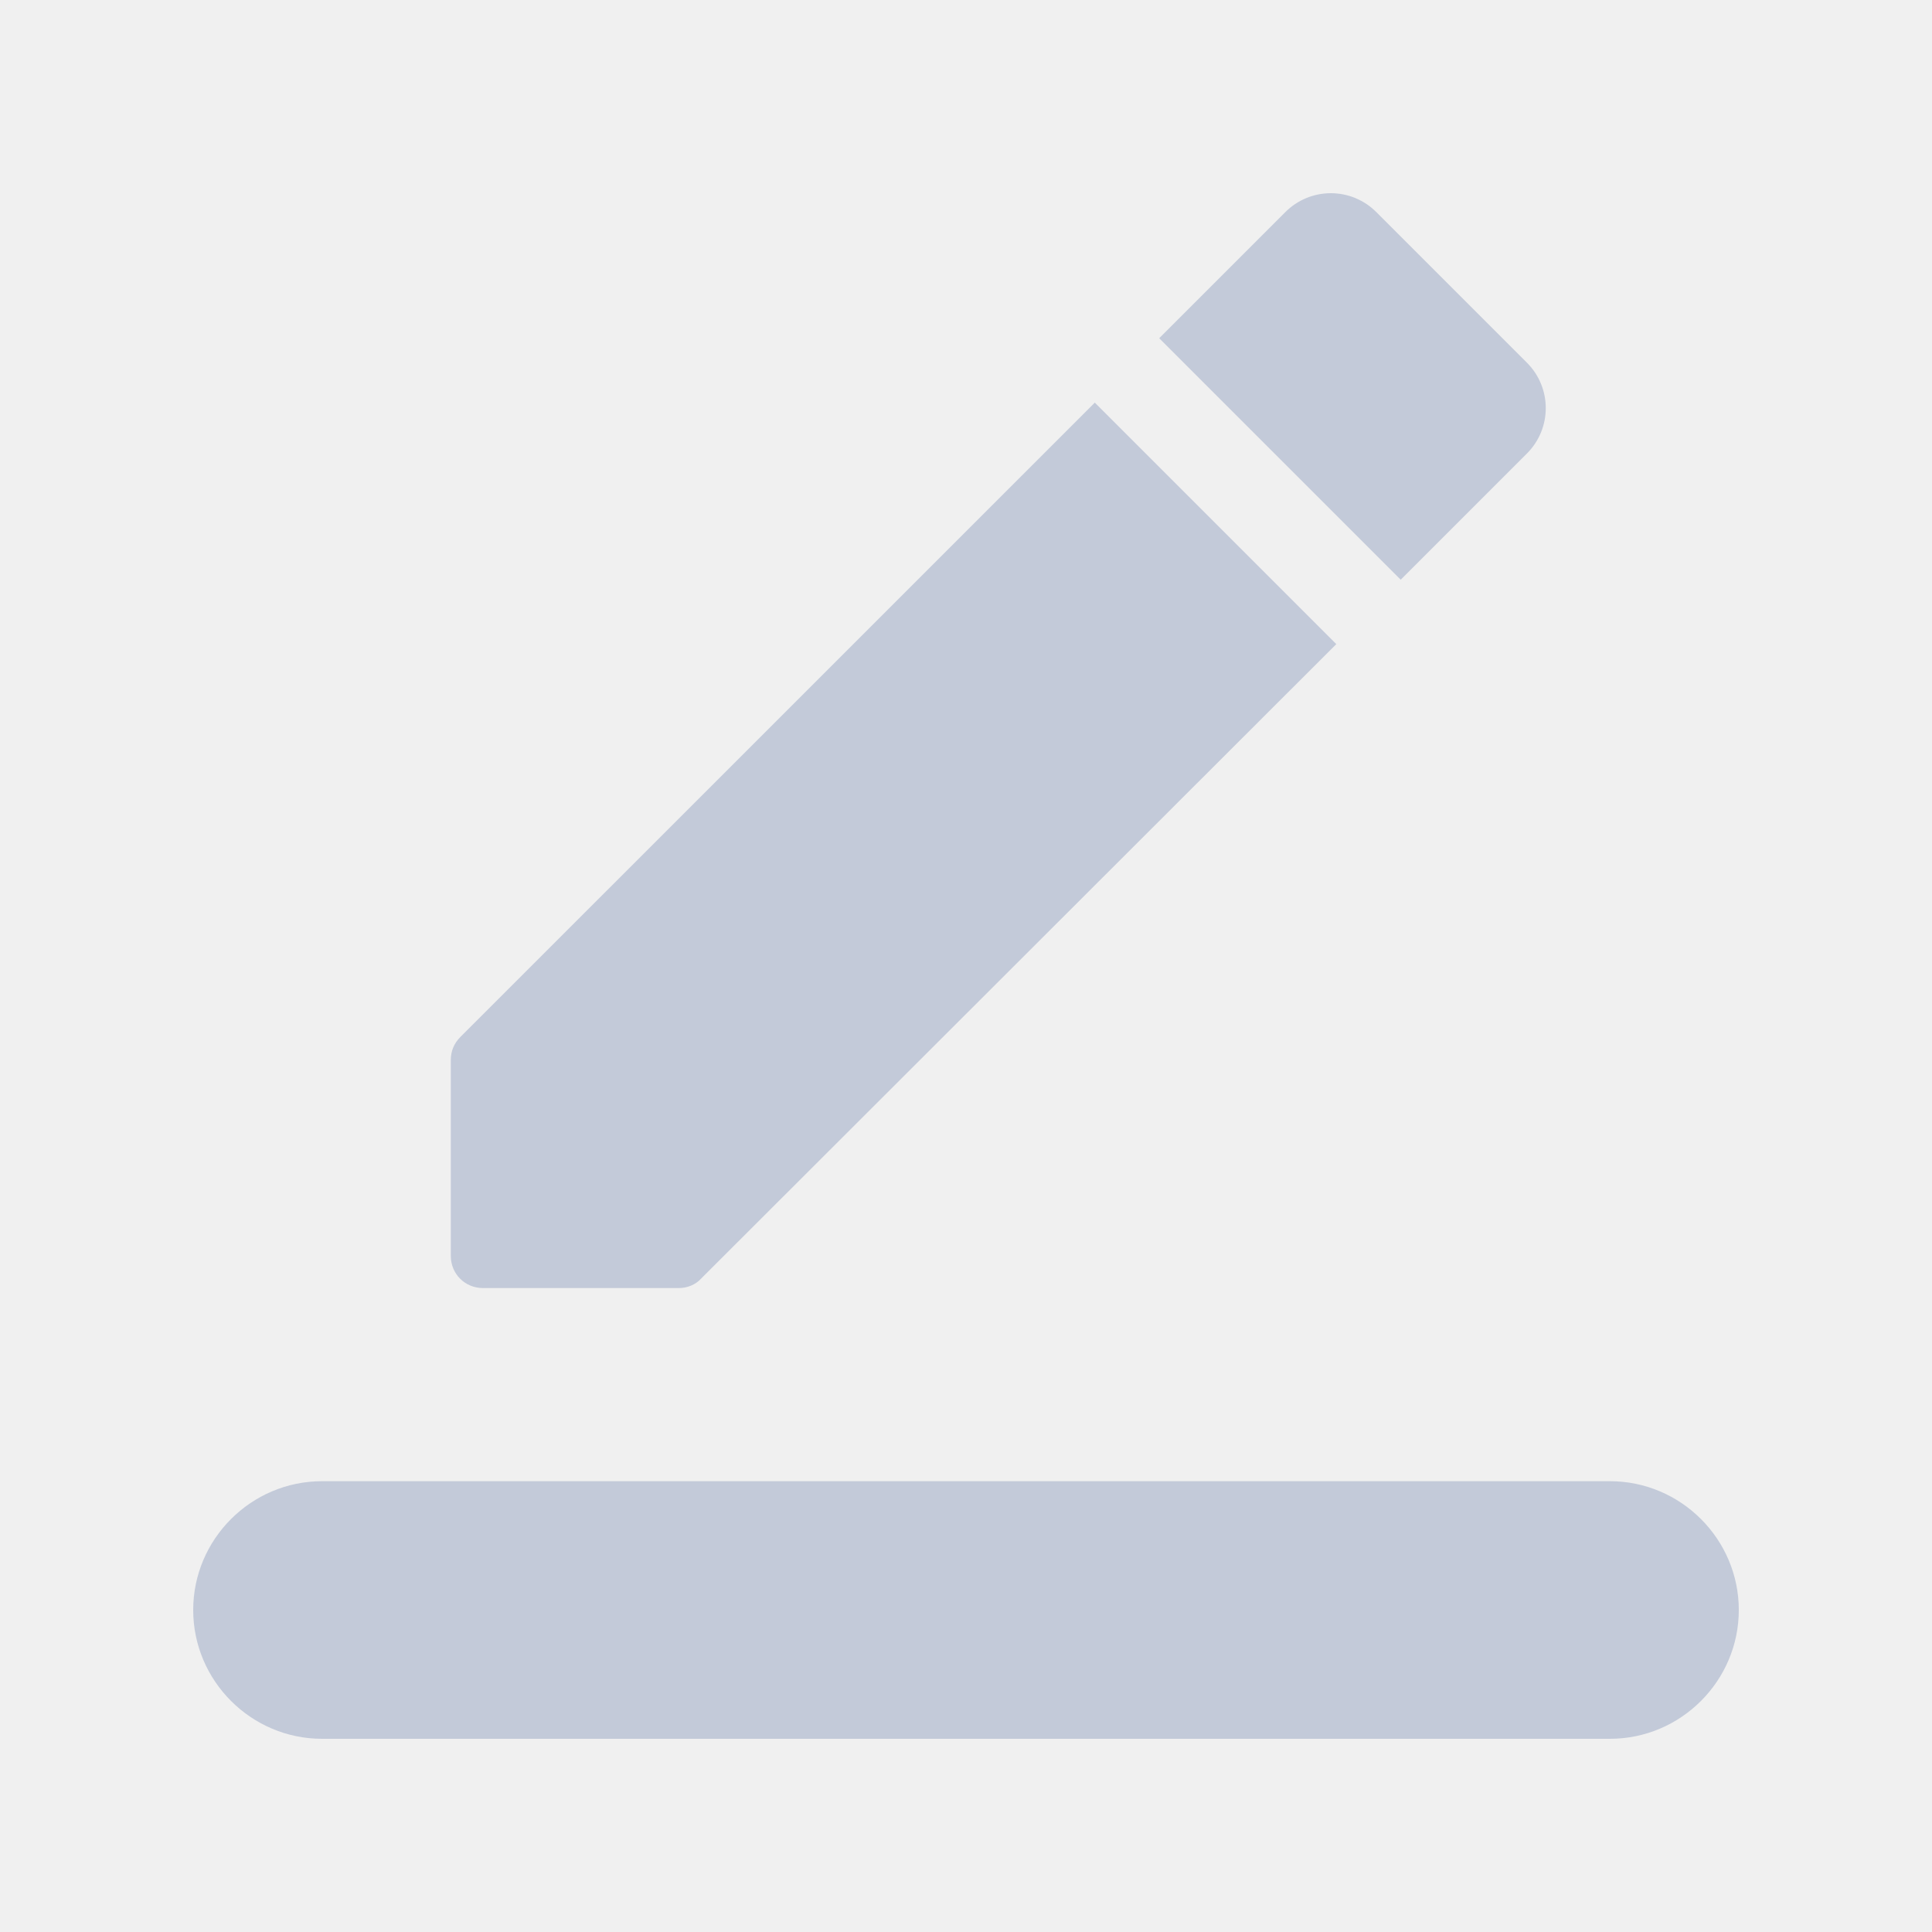
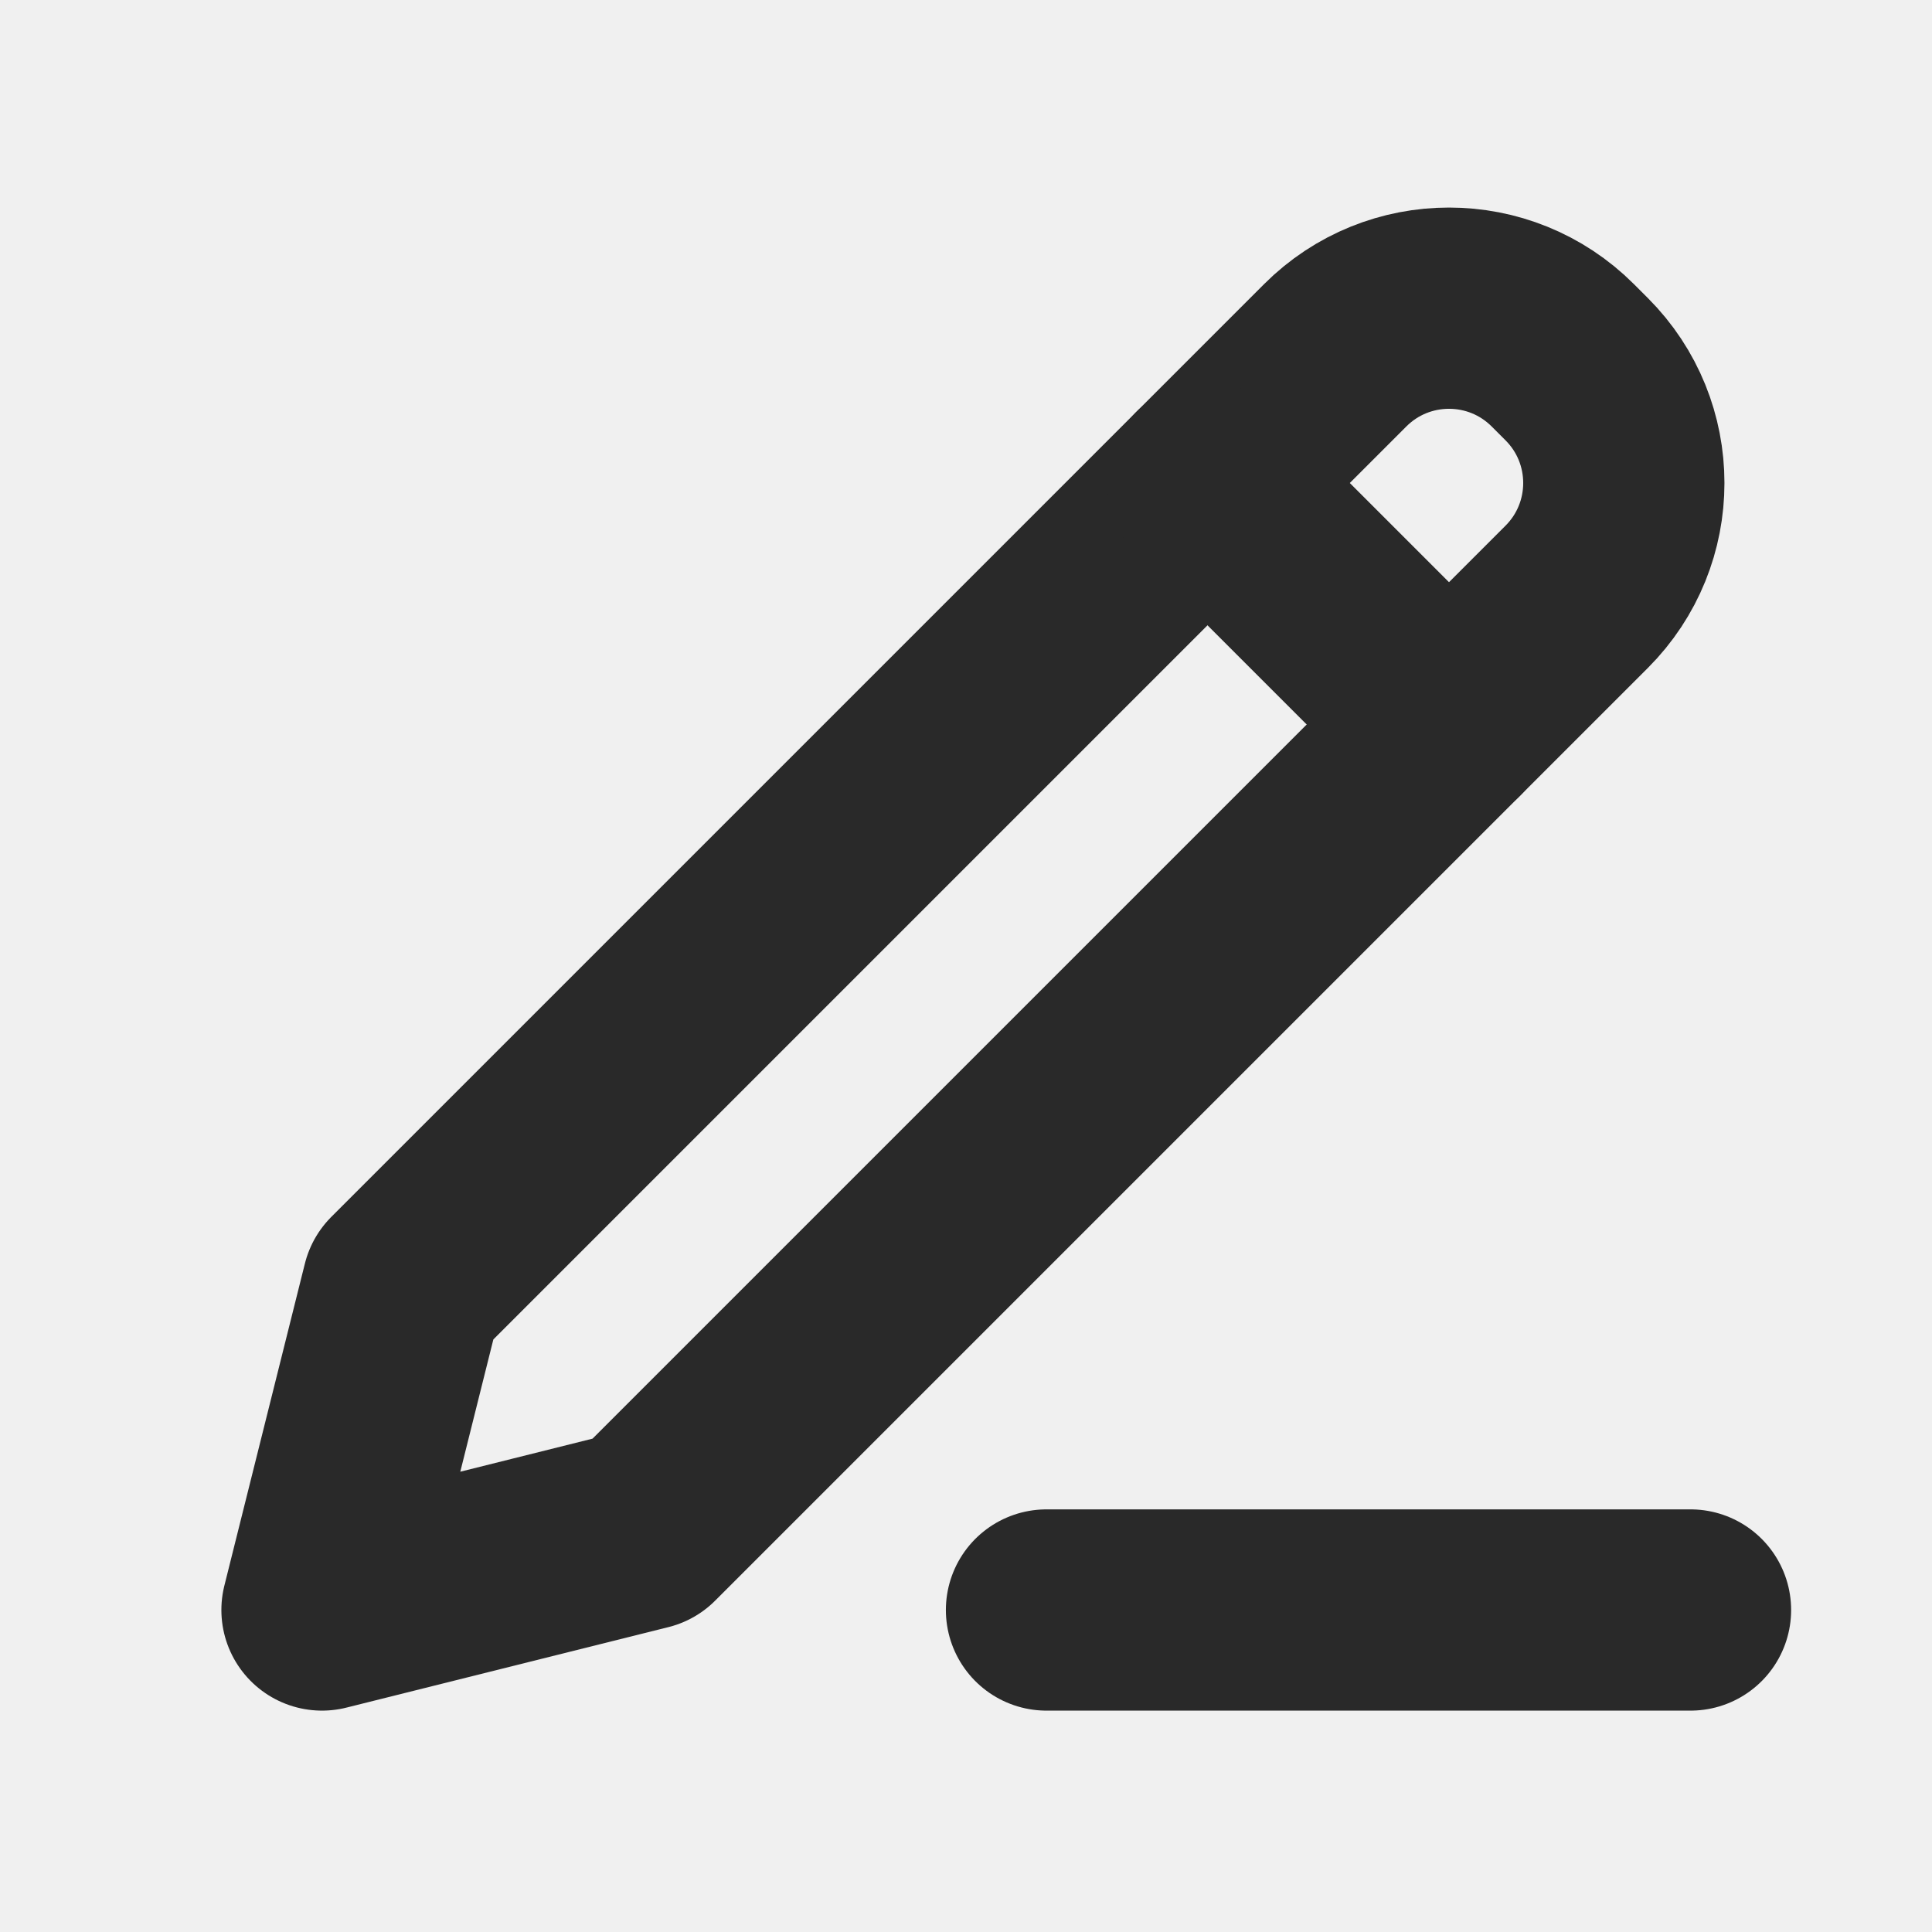
- <svg xmlns="http://www.w3.org/2000/svg" width="30" height="30" viewBox="0 0 30 30" fill="none">
-   <path fill-rule="evenodd" clip-rule="evenodd" d="M20.75 10.002L17 6.252L7.15 16.101C7.05 16.201 7 16.321 7 16.461V19.501C7 19.781 7.22 20.001 7.5 20.001H10.54C10.67 20.001 10.8 19.951 10.89 19.851L20.75 10.002ZM23.71 7.042C24.1 6.652 24.1 6.022 23.71 5.632L21.37 3.292C21.183 3.105 20.93 3 20.665 3C20.401 3 20.147 3.105 19.96 3.292L18 5.252L21.75 9.002L23.71 7.042ZM5 23H25C26.1 23 27 23.9 27 25C27 26.1 26.1 27 25 27H5C3.9 27 3 26.1 3 25C3 23.9 3.9 23 5 23Z" fill="#C3CAD9" />
+ <svg xmlns="http://www.w3.org/2000/svg" viewBox="0 0 24 24" fill="none">
+   <g clip-path="url(#clip0_429_11139)">
+     <path d="M5 16L4 20L8 19L19.586 7.414C20.367 6.633 20.367 5.367 19.586 4.586L19.414 4.414C18.633 3.633 17.367 3.633 16.586 4.414L5 16Z" stroke="#292929" stroke-width="2.5" stroke-linecap="round" stroke-linejoin="round" />
+     <path d="M15 6L18 9" stroke="#292929" stroke-width="2.5" stroke-linecap="round" stroke-linejoin="round" />
+     <path d="M13 20H21" stroke="#292929" stroke-width="2.5" stroke-linecap="round" stroke-linejoin="round" />
+   </g>
+   <defs>
+     <clipPath id="clip0_429_11139">
+       <rect width="24" height="24" fill="white" />
+     </clipPath>
+   </defs>
</svg>
